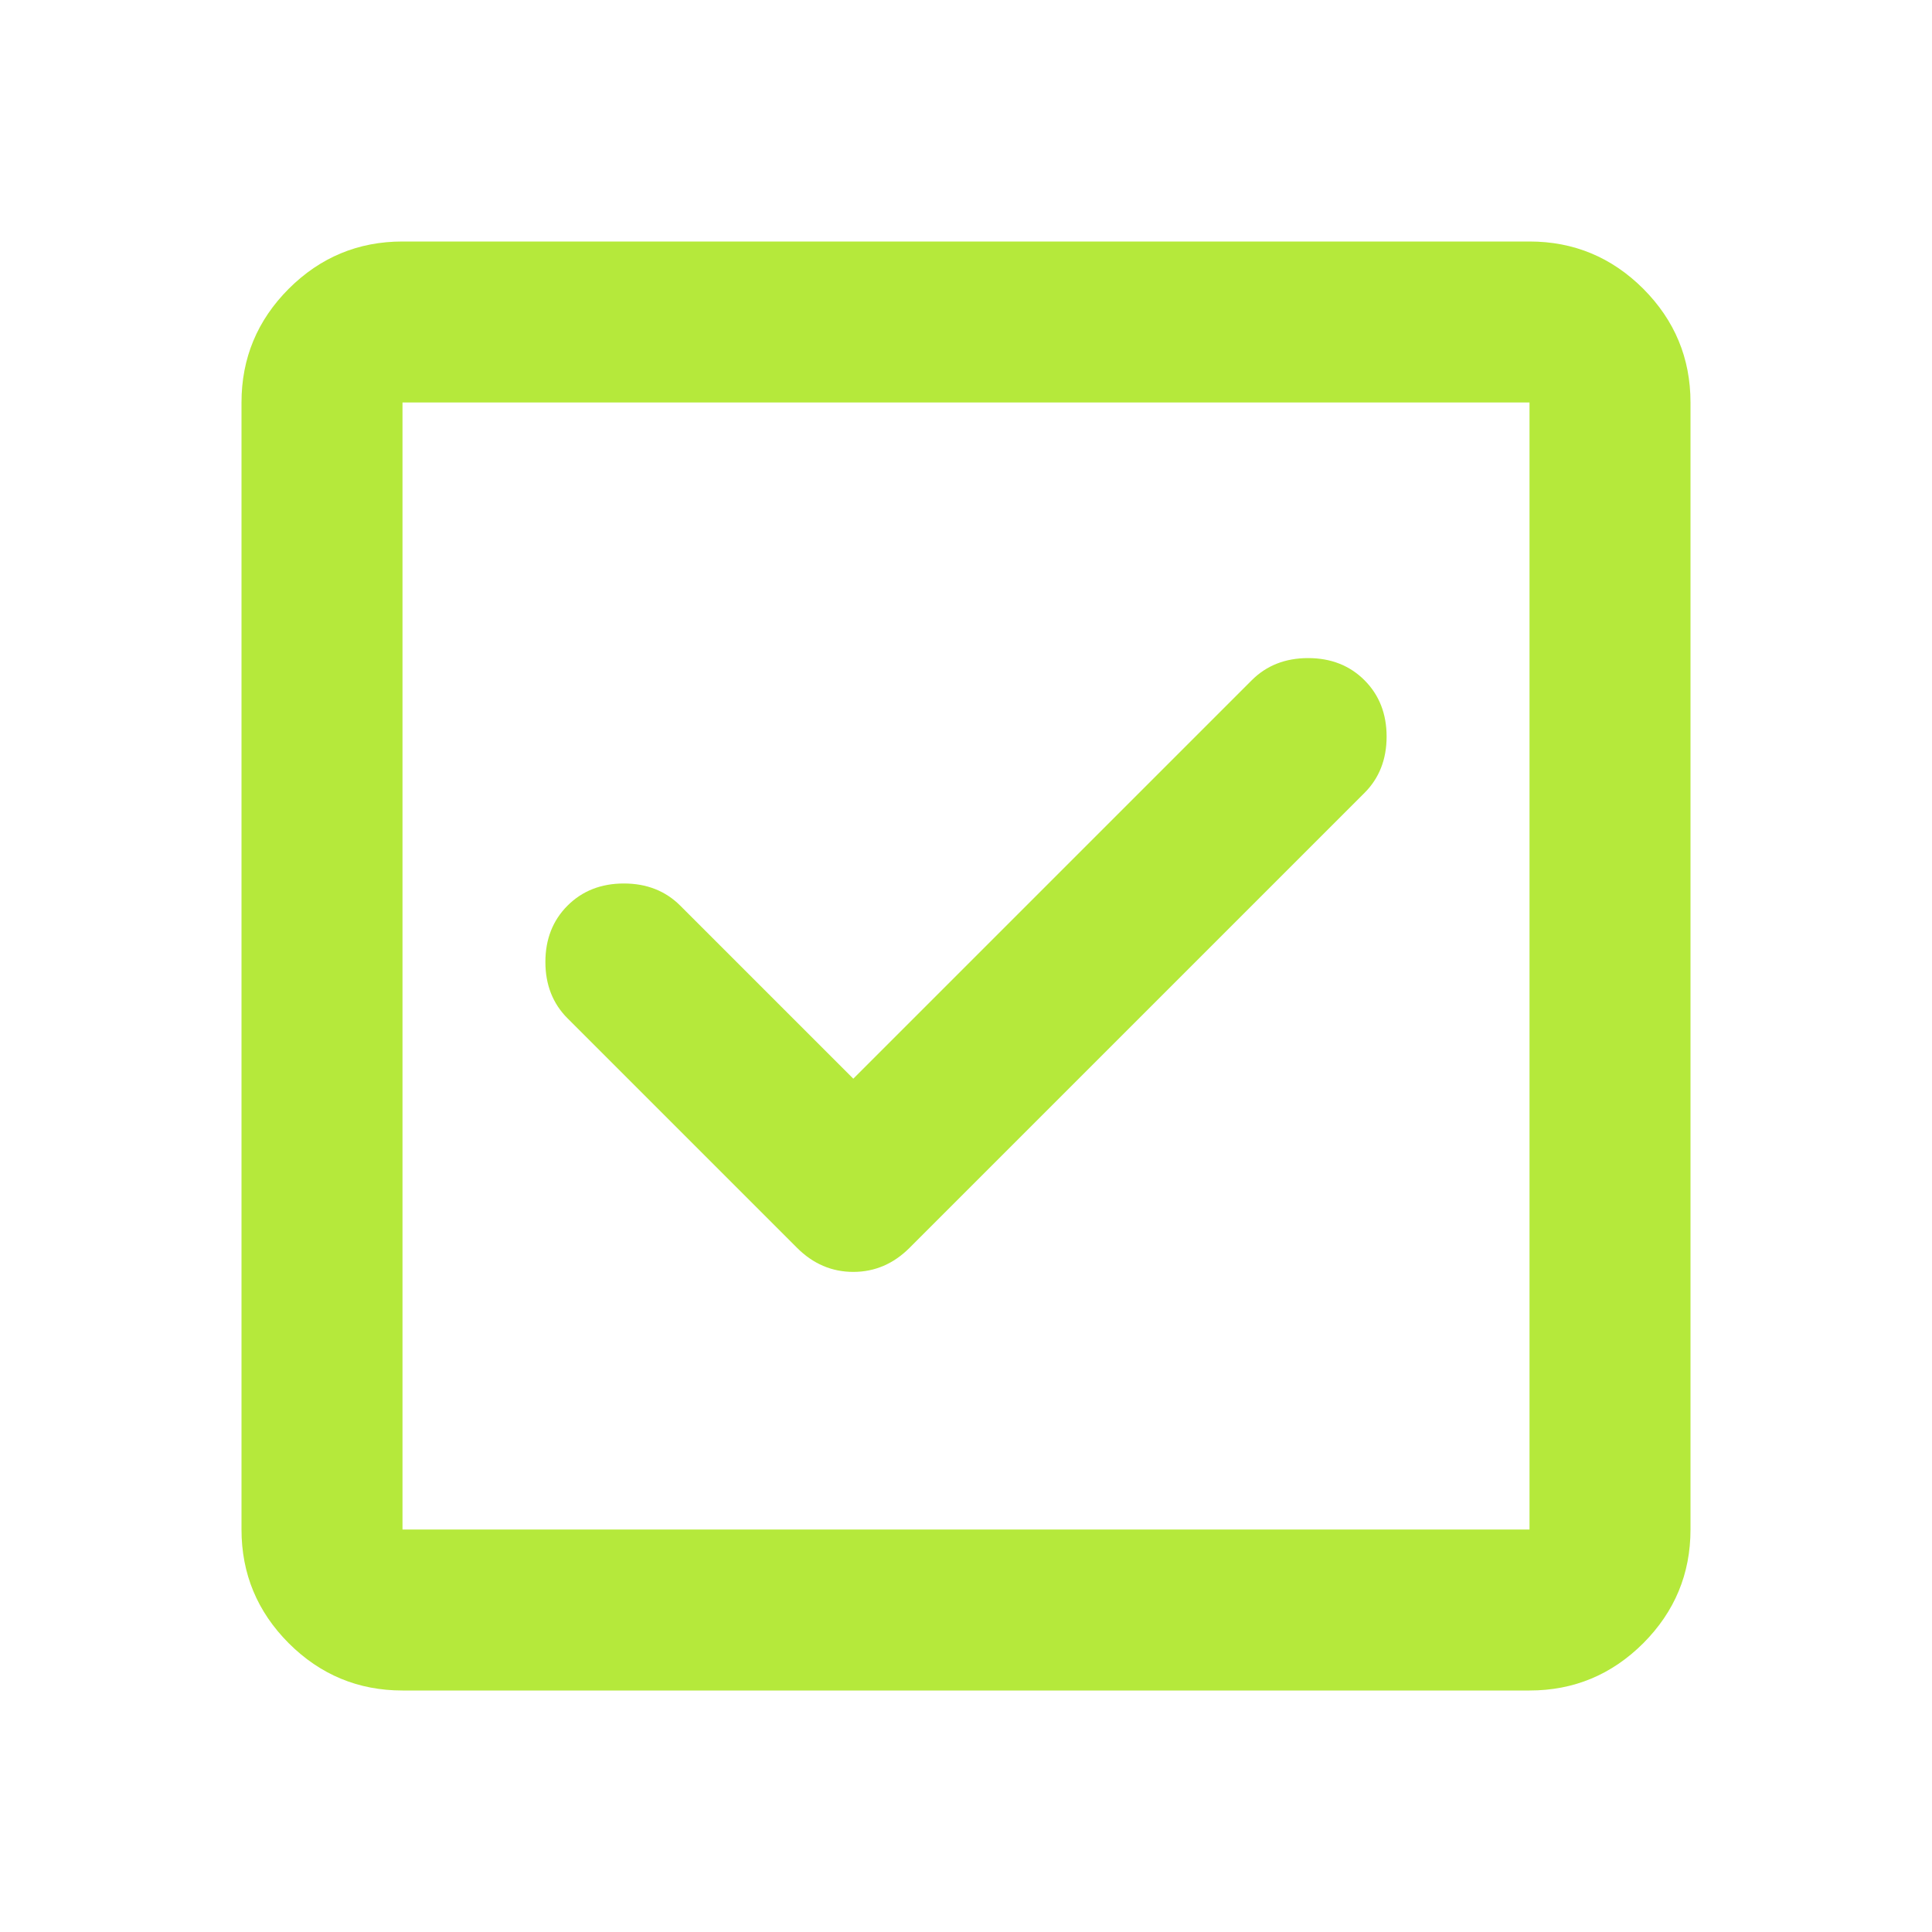
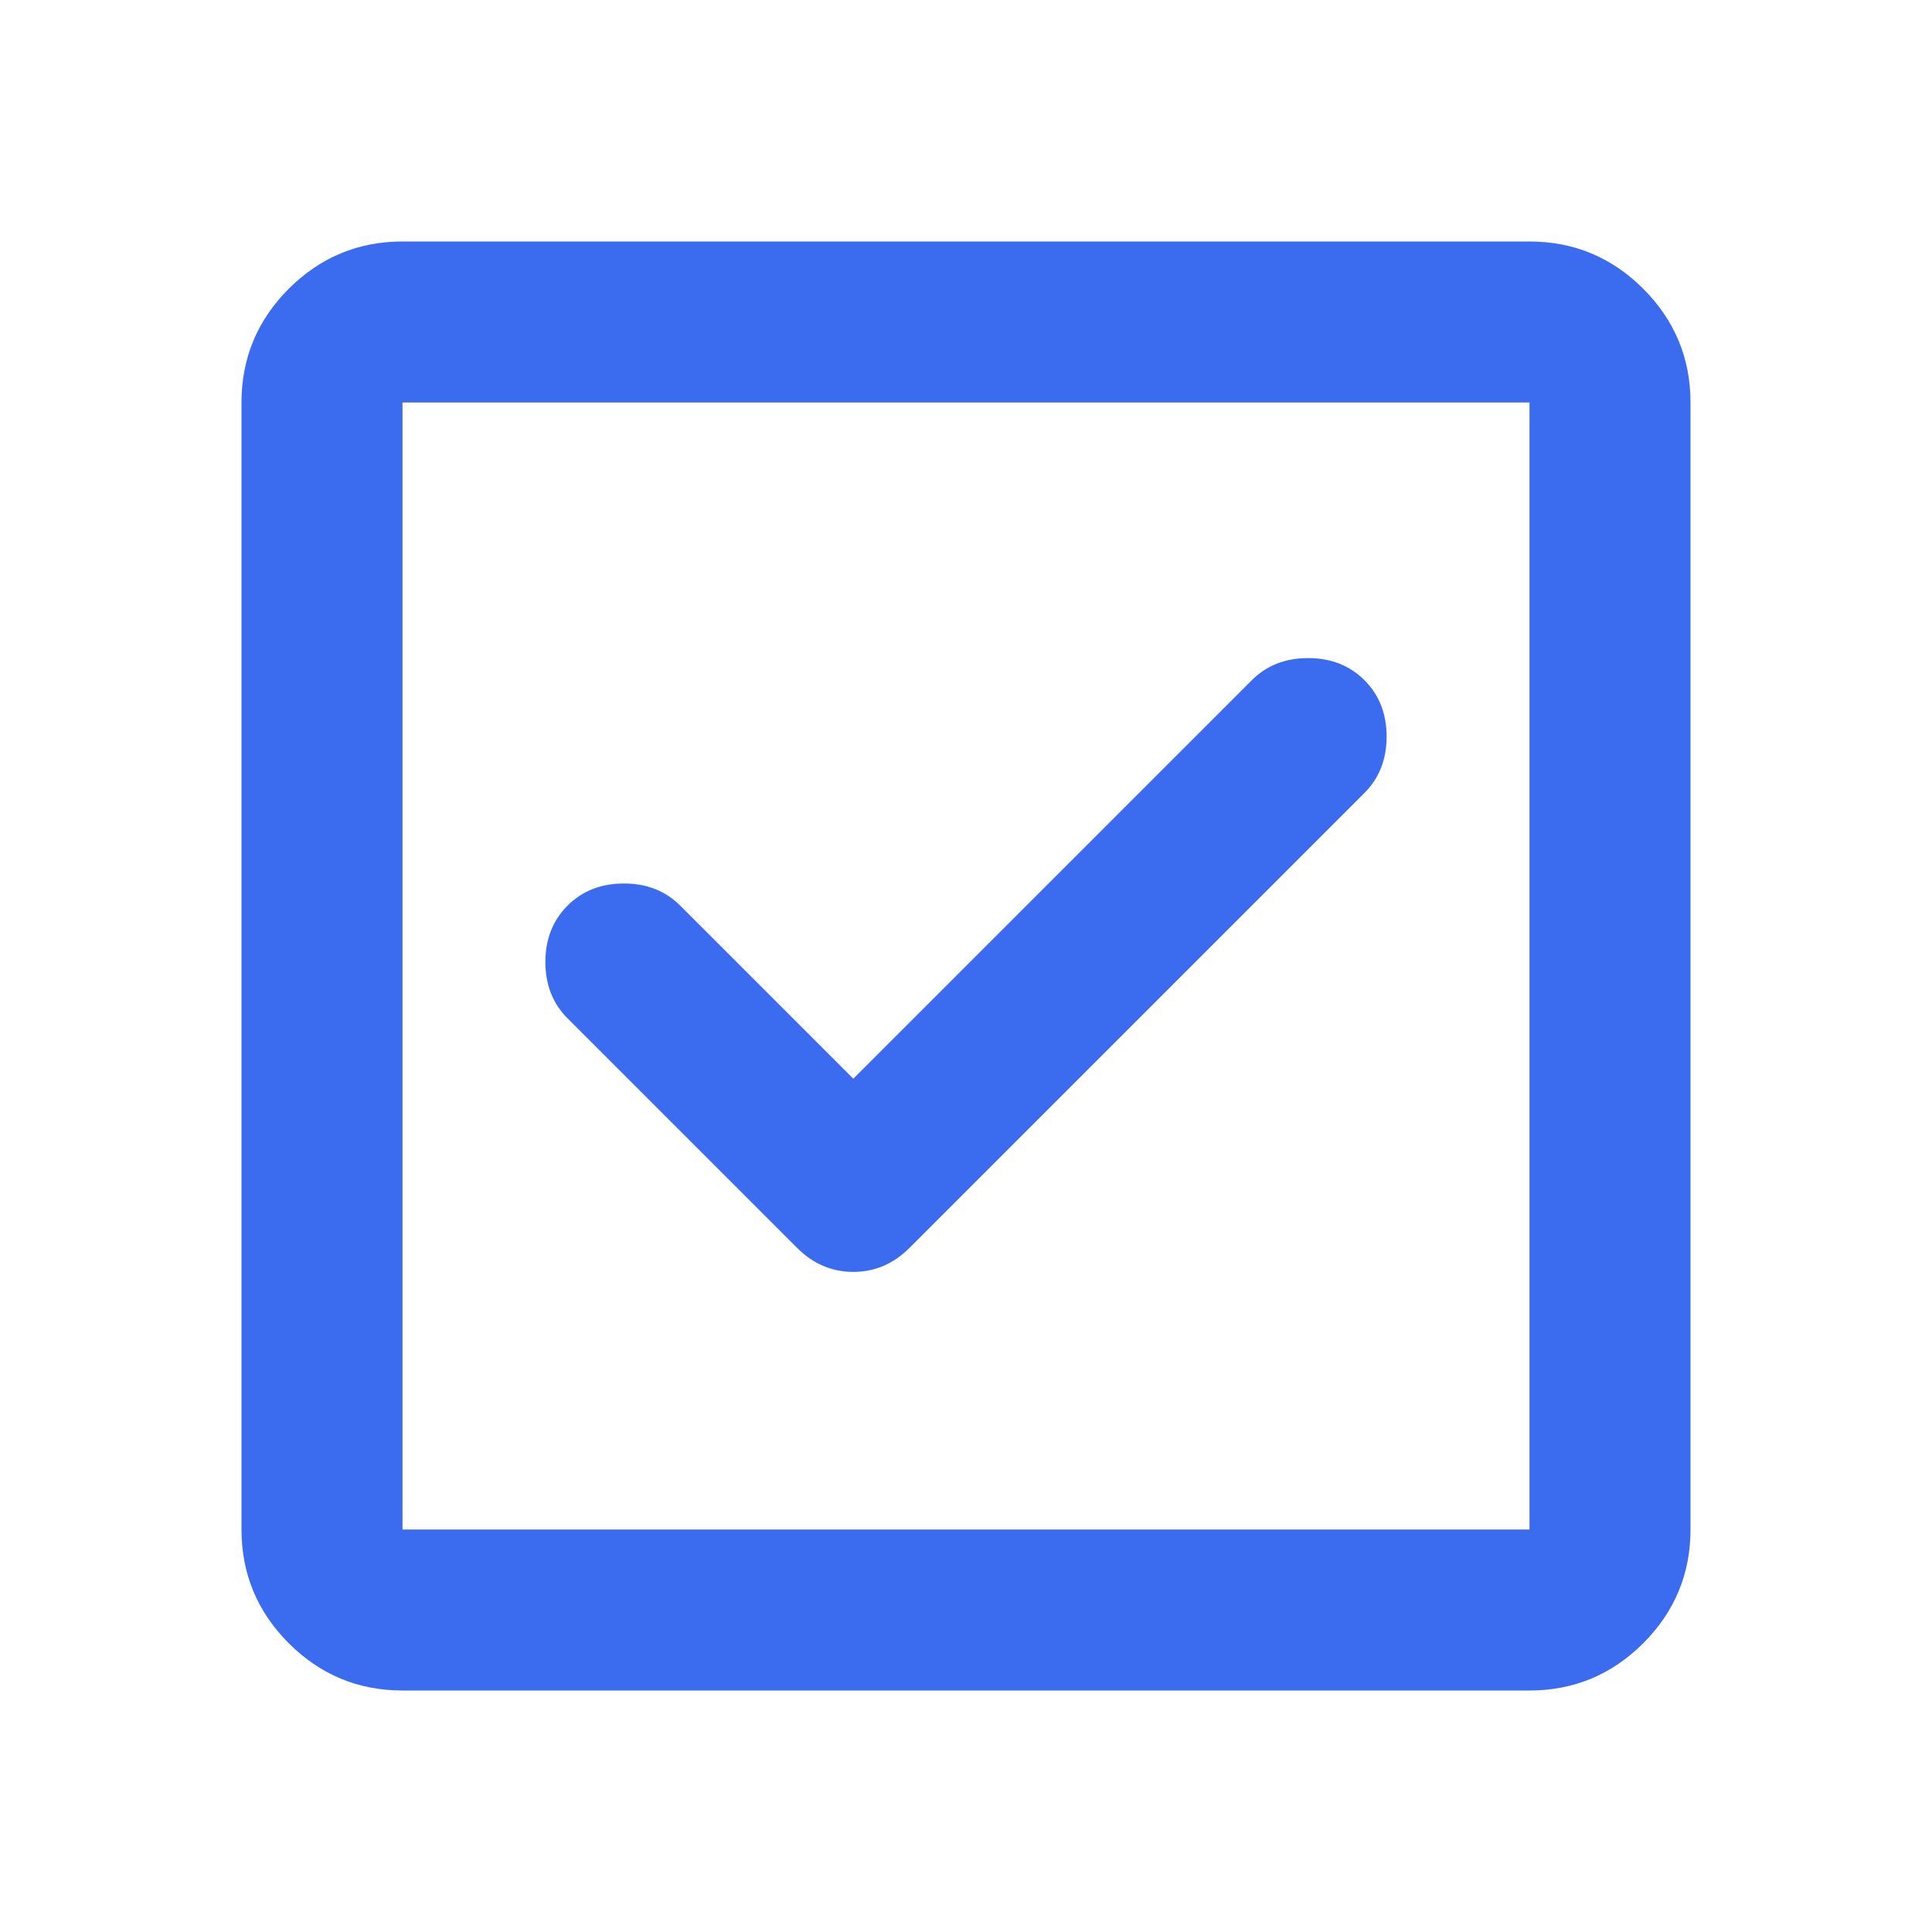
<svg xmlns="http://www.w3.org/2000/svg" width="24" height="24" viewBox="0 0 24 24" fill="none">
  <mask id="mask0_3113_3219" style="mask-type:alpha" maskUnits="userSpaceOnUse" x="0" y="0" width="24" height="24">
    <rect width="24" height="24" fill="#797EF3" />
  </mask>
  <g mask="url(#mask0_3113_3219)">
-     <path d="M10.6 13.4L8.45 11.25C8.267 11.067 8.033 10.975 7.75 10.975C7.467 10.975 7.233 11.067 7.05 11.25C6.867 11.433 6.775 11.667 6.775 11.95C6.775 12.233 6.867 12.467 7.05 12.65L9.9 15.5C10.1 15.7 10.333 15.8 10.6 15.8C10.867 15.8 11.1 15.7 11.3 15.5L16.95 9.85C17.133 9.667 17.225 9.433 17.225 9.15C17.225 8.867 17.133 8.633 16.95 8.45C16.767 8.267 16.533 8.175 16.25 8.175C15.967 8.175 15.733 8.267 15.55 8.45L10.6 13.4ZM5 21C4.45 21 3.979 20.804 3.587 20.413C3.196 20.021 3 19.55 3 19V5C3 4.45 3.196 3.979 3.587 3.587C3.979 3.196 4.45 3 5 3H19C19.55 3 20.021 3.196 20.413 3.587C20.804 3.979 21 4.45 21 5V19C21 19.55 20.804 20.021 20.413 20.413C20.021 20.804 19.55 21 19 21H5ZM5 19H19V5H5V19Z" fill="#B5E93B" />
+     <path d="M10.6 13.4L8.45 11.25C8.267 11.067 8.033 10.975 7.75 10.975C7.467 10.975 7.233 11.067 7.05 11.25C6.867 11.433 6.775 11.667 6.775 11.95C6.775 12.233 6.867 12.467 7.05 12.65L9.9 15.5C10.1 15.7 10.333 15.8 10.6 15.8C10.867 15.8 11.1 15.7 11.3 15.5L16.95 9.85C17.133 9.667 17.225 9.433 17.225 9.15C17.225 8.867 17.133 8.633 16.95 8.45C16.767 8.267 16.533 8.175 16.25 8.175C15.967 8.175 15.733 8.267 15.55 8.45L10.6 13.4ZM5 21C4.45 21 3.979 20.804 3.587 20.413C3.196 20.021 3 19.55 3 19V5C3 4.45 3.196 3.979 3.587 3.587C3.979 3.196 4.45 3 5 3H19C19.55 3 20.021 3.196 20.413 3.587C20.804 3.979 21 4.45 21 5V19C21 19.55 20.804 20.021 20.413 20.413C20.021 20.804 19.55 21 19 21H5ZM5 19H19V5H5V19Z" fill="#3B6BEE" />
  </g>
</svg>
